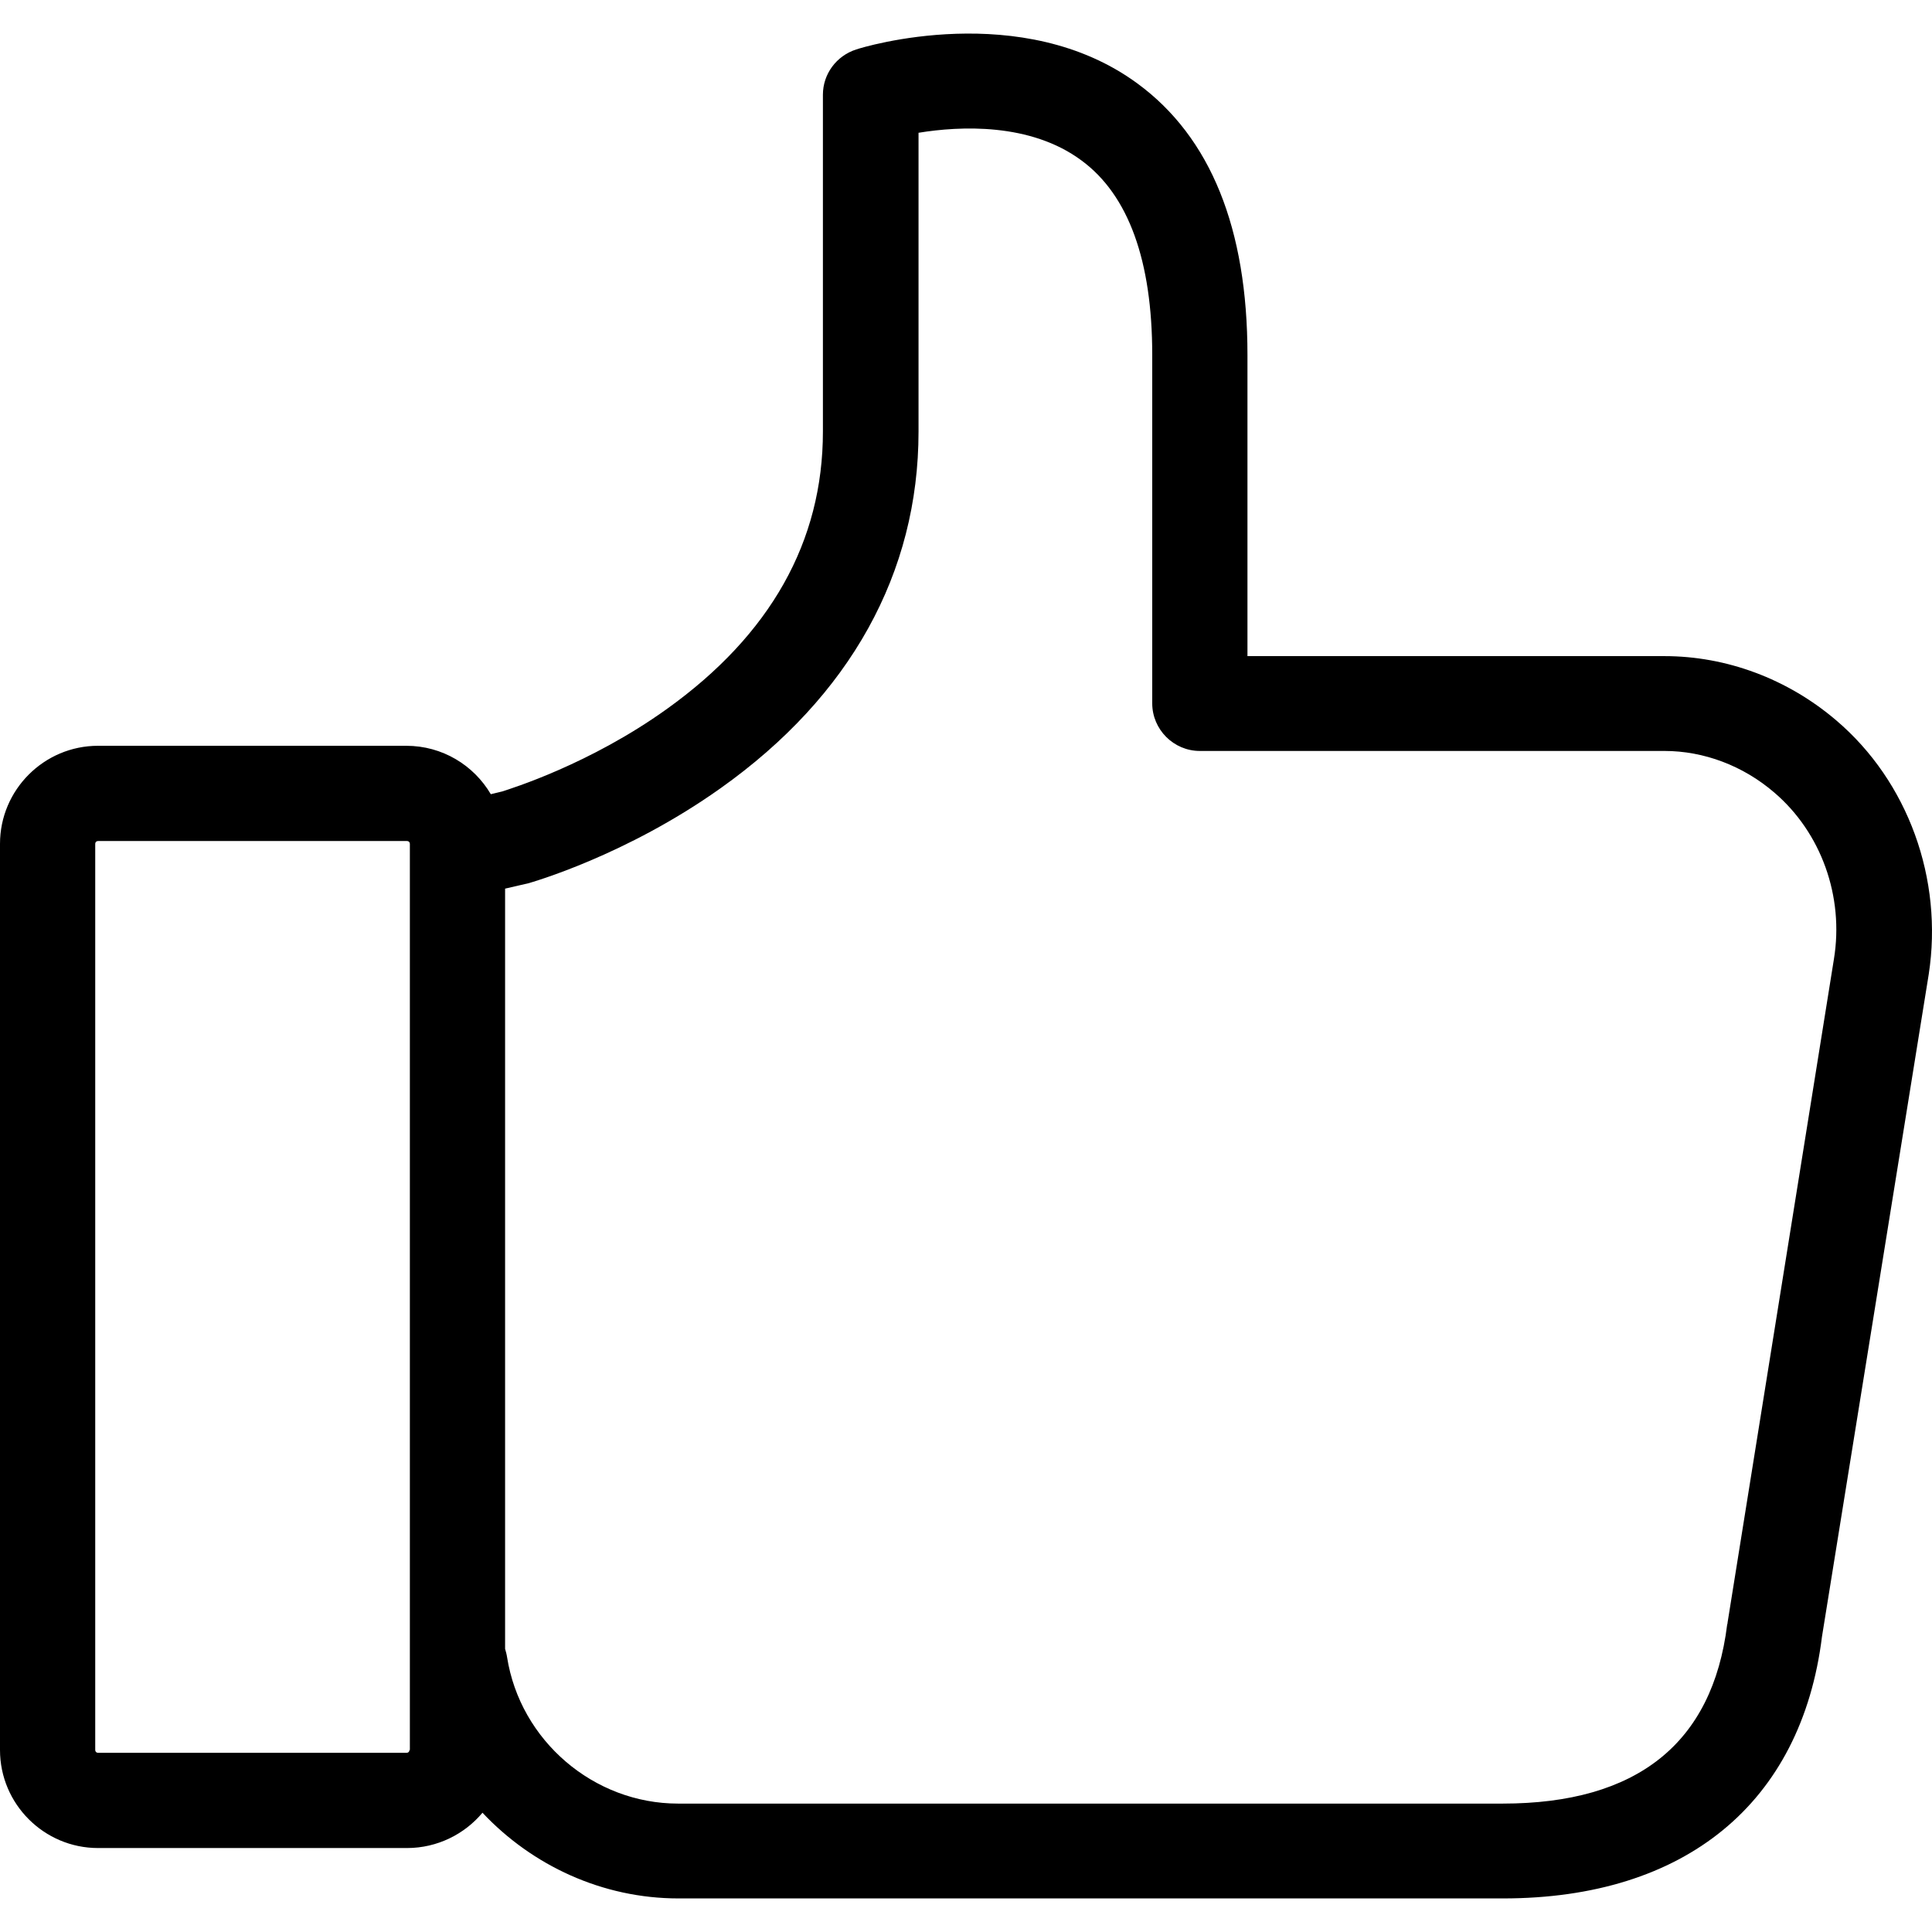
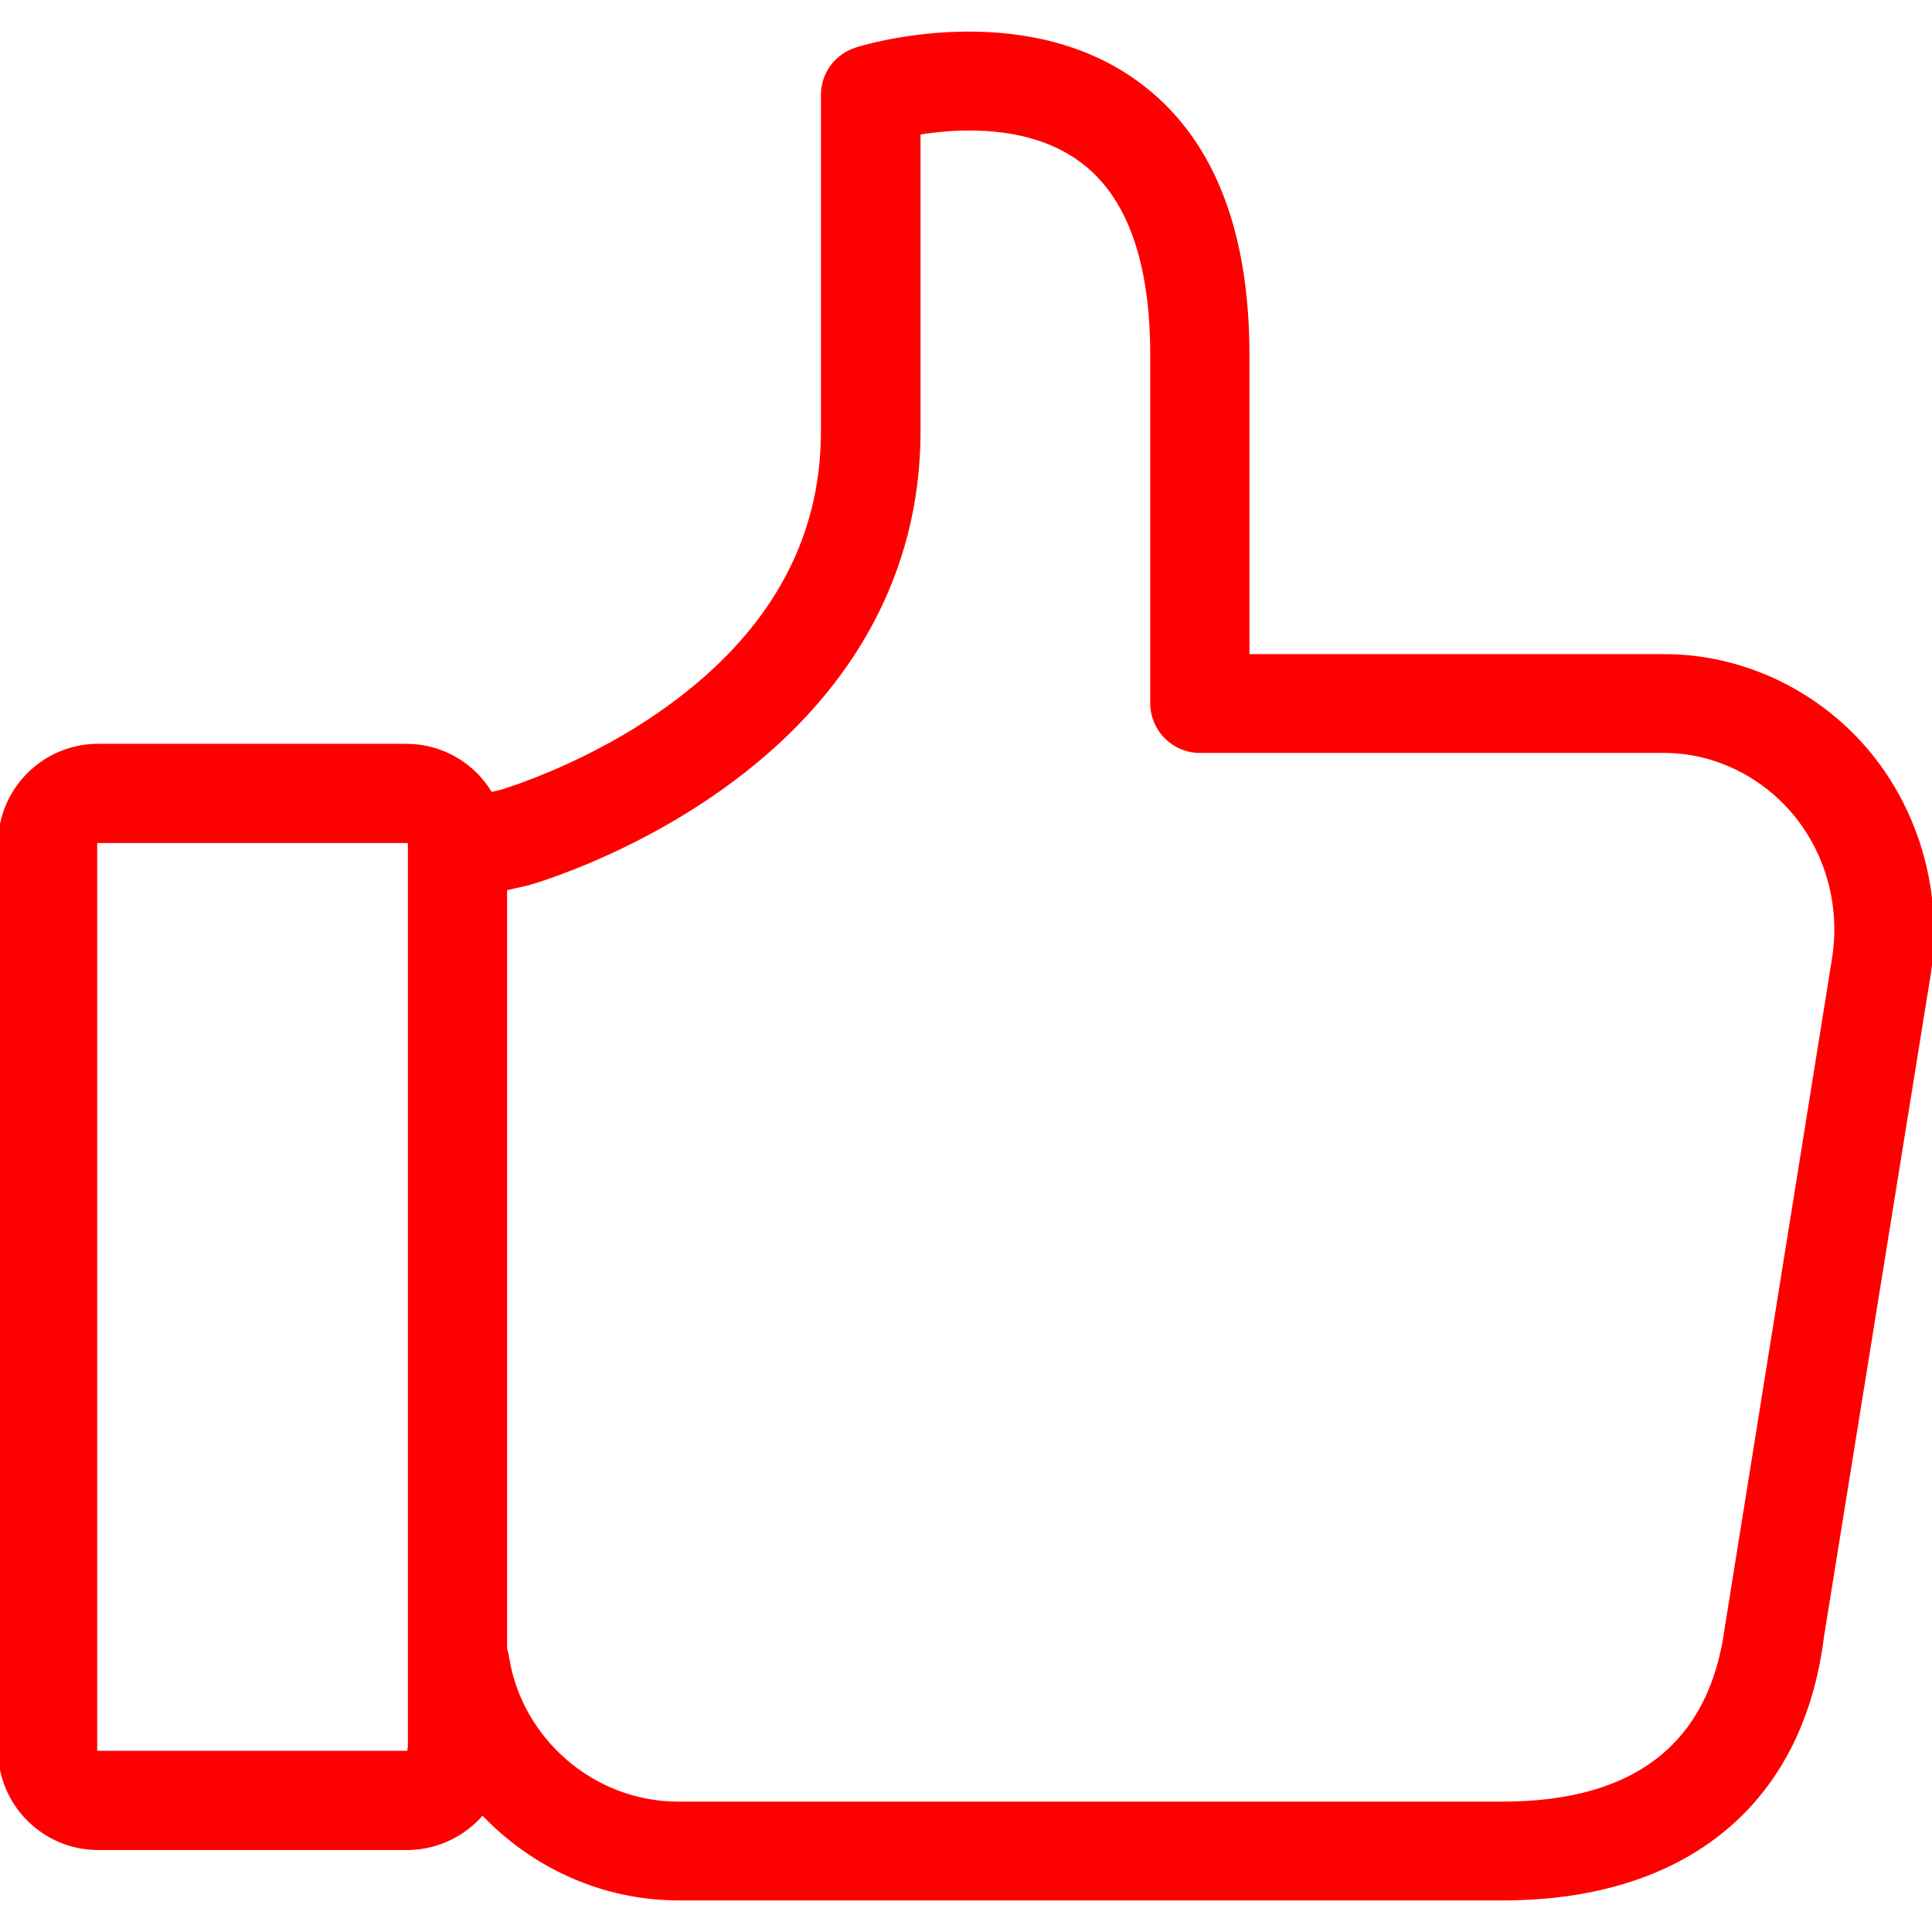
- <svg xmlns="http://www.w3.org/2000/svg" fill="#000000" height="800px" width="800px" version="1.1" id="Capa_1" viewBox="0 0 486.926 486.926" xml:space="preserve">
-   <g>
-     <path d="M462.8,181.564c-12.3-10.5-27.7-16.2-43.3-16.2h-15.8h-56.9h-32.4v-75.9c0-31.9-9.3-54.9-27.7-68.4   c-29.1-21.4-69.2-9.2-70.9-8.6c-5,1.6-8.4,6.2-8.4,11.4v84.9c0,27.7-13.2,51.2-39.3,69.9c-19.5,14-39.4,20.1-41.5,20.8l-2.9,0.7   c-4.3-7.3-12.2-12.2-21.3-12.2H24.7c-13.6,0-24.7,11.1-24.7,24.7v228.4c0,13.6,11.1,24.7,24.7,24.7h77.9c7.6,0,14.5-3.5,19-8.9   c12.5,13.3,30.2,21.6,49.4,21.6h65.9h6.8h135.1c45.9,0,75.2-24,80.4-66l26.9-166.9C489.8,221.564,480.9,196.964,462.8,181.564z    M103.2,441.064c0,0.4-0.3,0.7-0.7,0.7H24.7c-0.4,0-0.7-0.3-0.7-0.7v-228.4c0-0.4,0.3-0.7,0.7-0.7h77.9c0.4,0,0.7,0.3,0.7,0.7   v228.4H103.2z M462.2,241.764l-26.8,167.2c0,0.1,0,0.3-0.1,0.5c-3.7,29.9-22.7,45.1-56.6,45.1H243.6h-6.8h-65.9   c-21.3,0-39.8-15.9-43.1-36.9c-0.1-0.7-0.3-1.4-0.5-2.1v-191.6l5.2-1.2c0.2,0,0.3-0.1,0.5-0.1c1-0.3,24.7-7,48.6-24   c32.7-23.2,49.9-54.3,49.9-89.9v-75.3c10.4-1.7,28.2-2.6,41.1,7c11.8,8.7,17.8,25.2,17.8,49v87.8c0,6.6,5.4,12,12,12h44.4h56.9   h15.8c9.9,0,19.8,3.7,27.7,10.5C459,209.864,464.8,225.964,462.2,241.764z" />
+ <svg xmlns="http://www.w3.org/2000/svg" fill="#ff0000" height="800px" width="800px" version="1.1" id="Capa_1" viewBox="0 0 486.926 486.926" xml:space="preserve" transform="matrix(1, 0, 0, 1, 0, 0)" stroke="#ff0000">
+   <g id="SVGRepo_bgCarrier" stroke-width="0" />
+   <g id="SVGRepo_tracerCarrier" stroke-linecap="round" stroke-linejoin="round" />
+   <g id="SVGRepo_iconCarrier">
+     <g>
+       <path d="M462.8,181.564c-12.3-10.5-27.7-16.2-43.3-16.2h-15.8h-56.9h-32.4v-75.9c0-31.9-9.3-54.9-27.7-68.4 c-29.1-21.4-69.2-9.2-70.9-8.6c-5,1.6-8.4,6.2-8.4,11.4v84.9c0,27.7-13.2,51.2-39.3,69.9c-19.5,14-39.4,20.1-41.5,20.8l-2.9,0.7 c-4.3-7.3-12.2-12.2-21.3-12.2H24.7c-13.6,0-24.7,11.1-24.7,24.7v228.4c0,13.6,11.1,24.7,24.7,24.7h77.9c7.6,0,14.5-3.5,19-8.9 c12.5,13.3,30.2,21.6,49.4,21.6h65.9h6.8h135.1c45.9,0,75.2-24,80.4-66l26.9-166.9C489.8,221.564,480.9,196.964,462.8,181.564z M103.2,441.064c0,0.4-0.3,0.7-0.7,0.7H24.7c-0.4,0-0.7-0.3-0.7-0.7v-228.4c0-0.4,0.3-0.7,0.7-0.7h77.9c0.4,0,0.7,0.3,0.7,0.7 v228.4H103.2z M462.2,241.764l-26.8,167.2c0,0.1,0,0.3-0.1,0.5c-3.7,29.9-22.7,45.1-56.6,45.1H243.6h-6.8h-65.9 c-21.3,0-39.8-15.9-43.1-36.9c-0.1-0.7-0.3-1.4-0.5-2.1v-191.6l5.2-1.2c0.2,0,0.3-0.1,0.5-0.1c1-0.3,24.7-7,48.6-24 c32.7-23.2,49.9-54.3,49.9-89.9v-75.3c10.4-1.7,28.2-2.6,41.1,7c11.8,8.7,17.8,25.2,17.8,49v87.8c0,6.6,5.4,12,12,12h44.4h56.9 h15.8c9.9,0,19.8,3.7,27.7,10.5C459,209.864,464.8,225.964,462.2,241.764z" />
+     </g>
  </g>
</svg>
